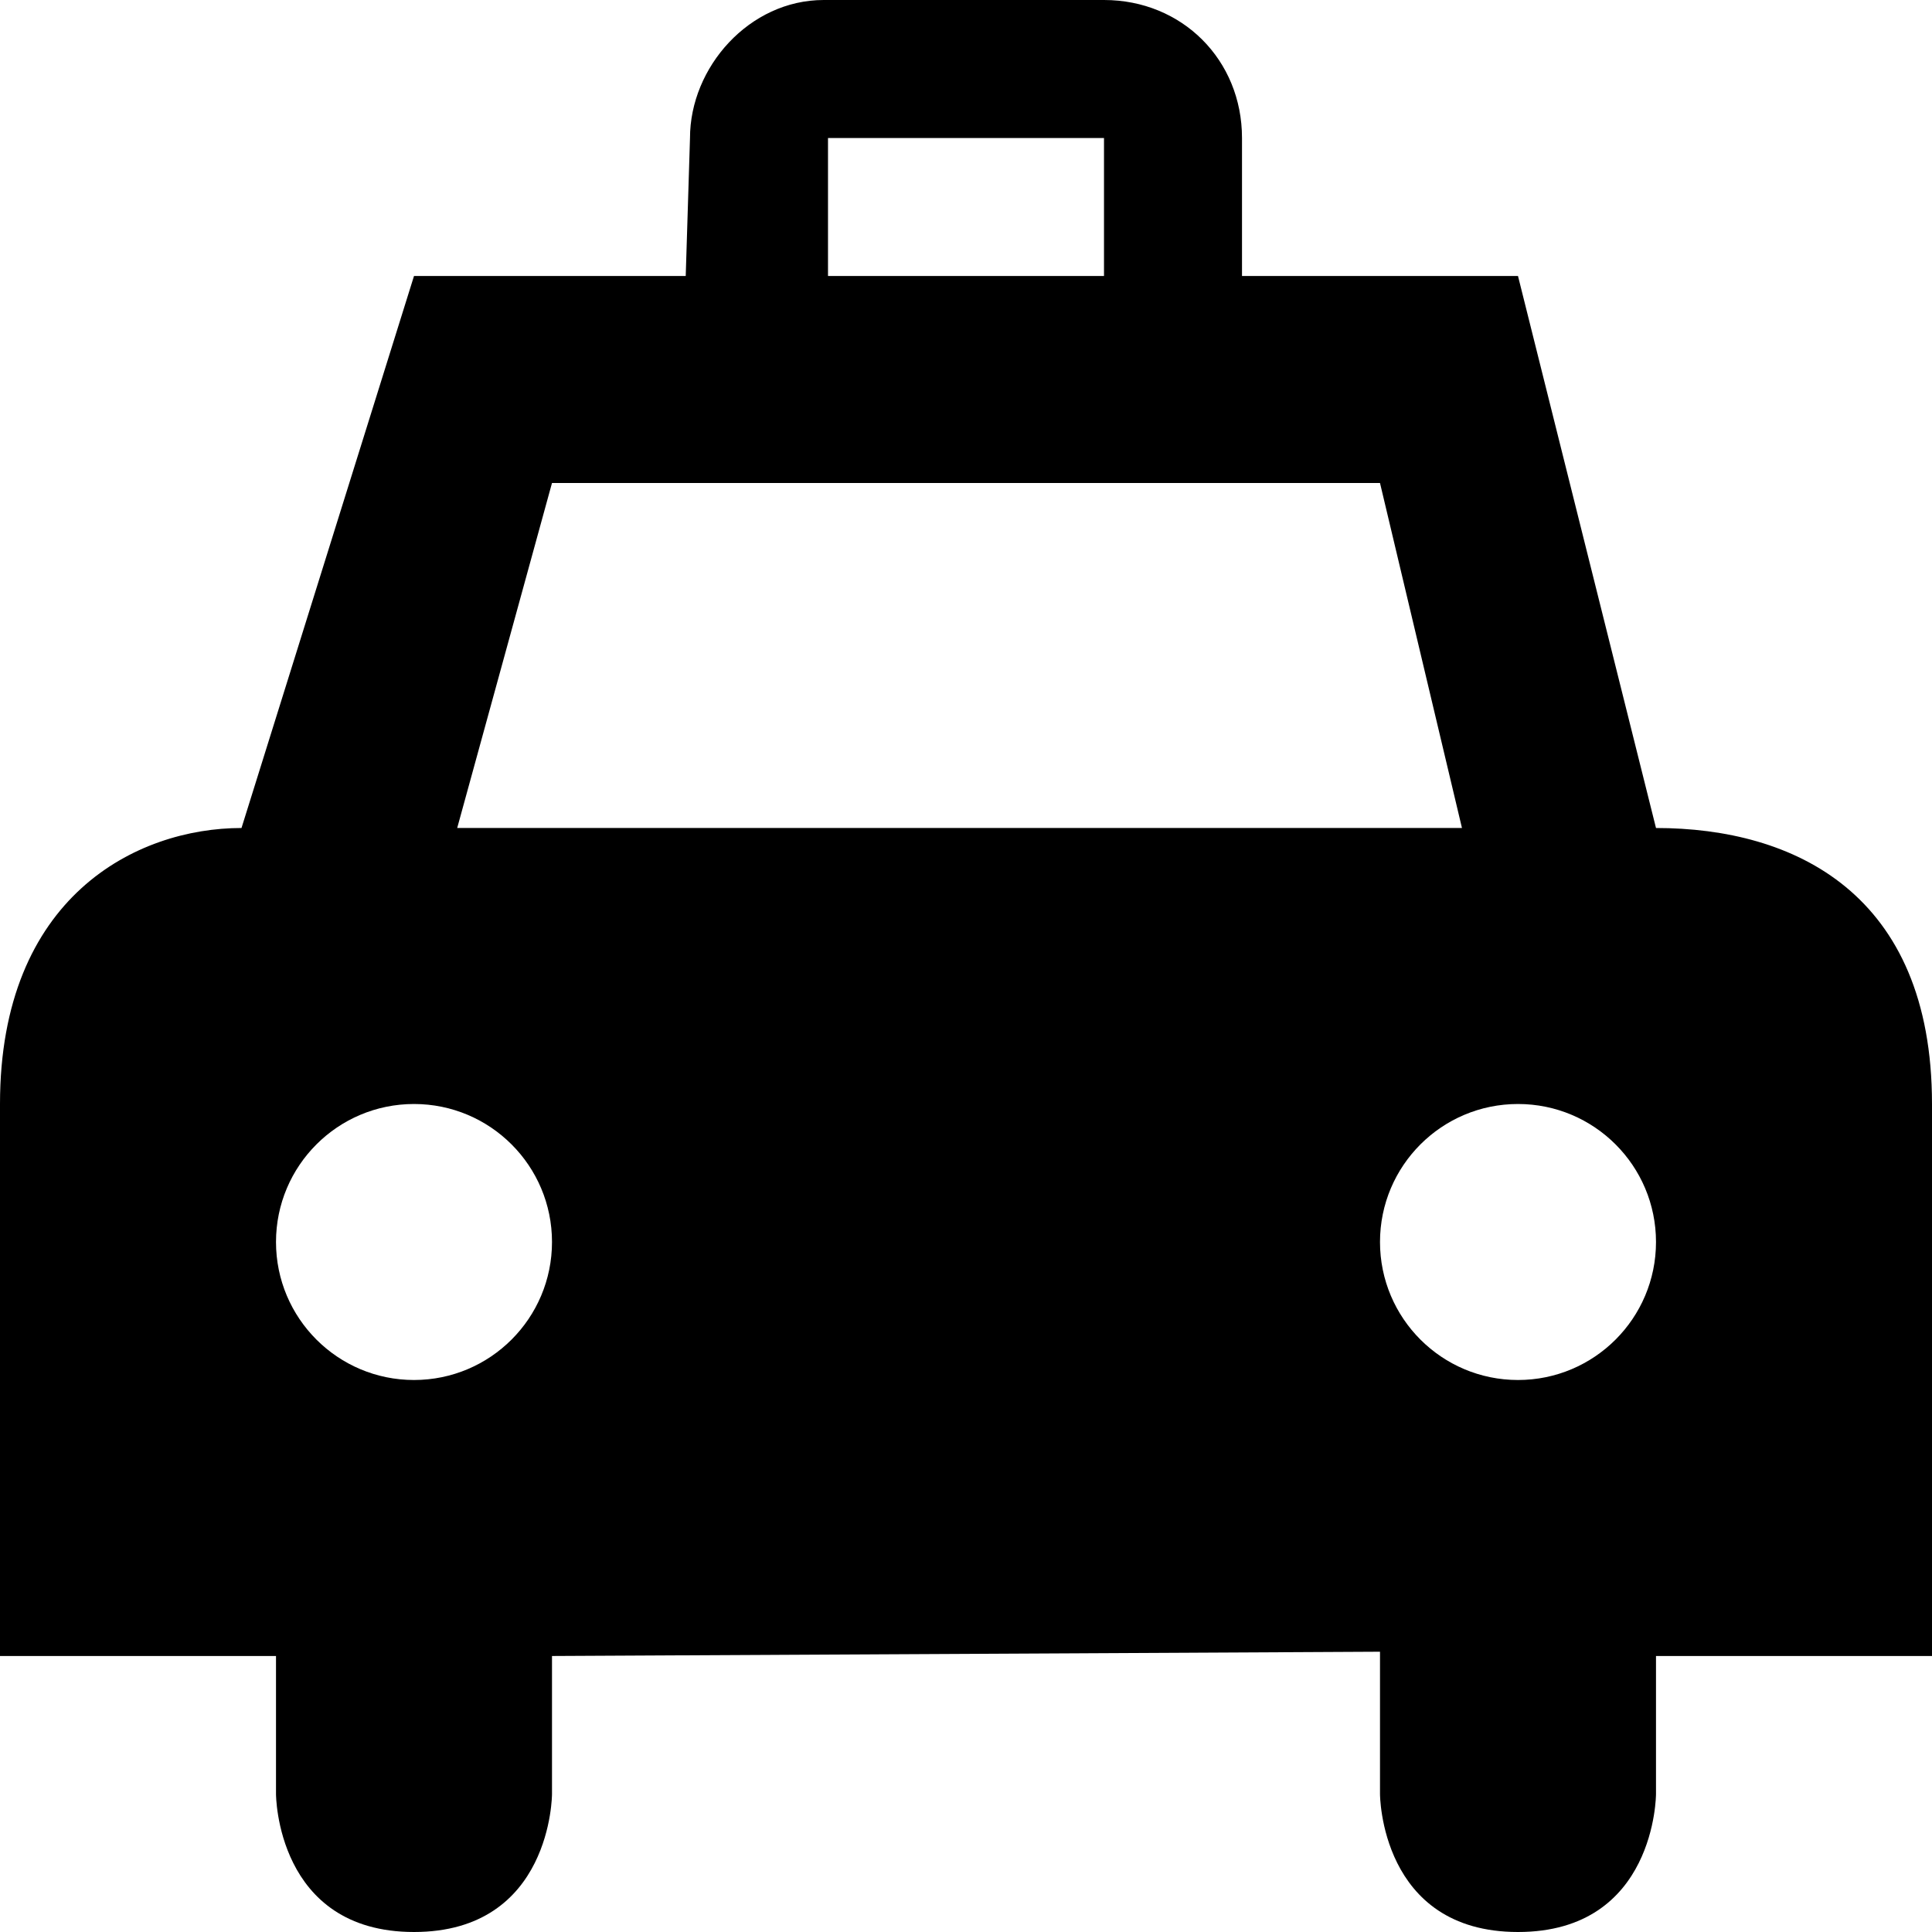
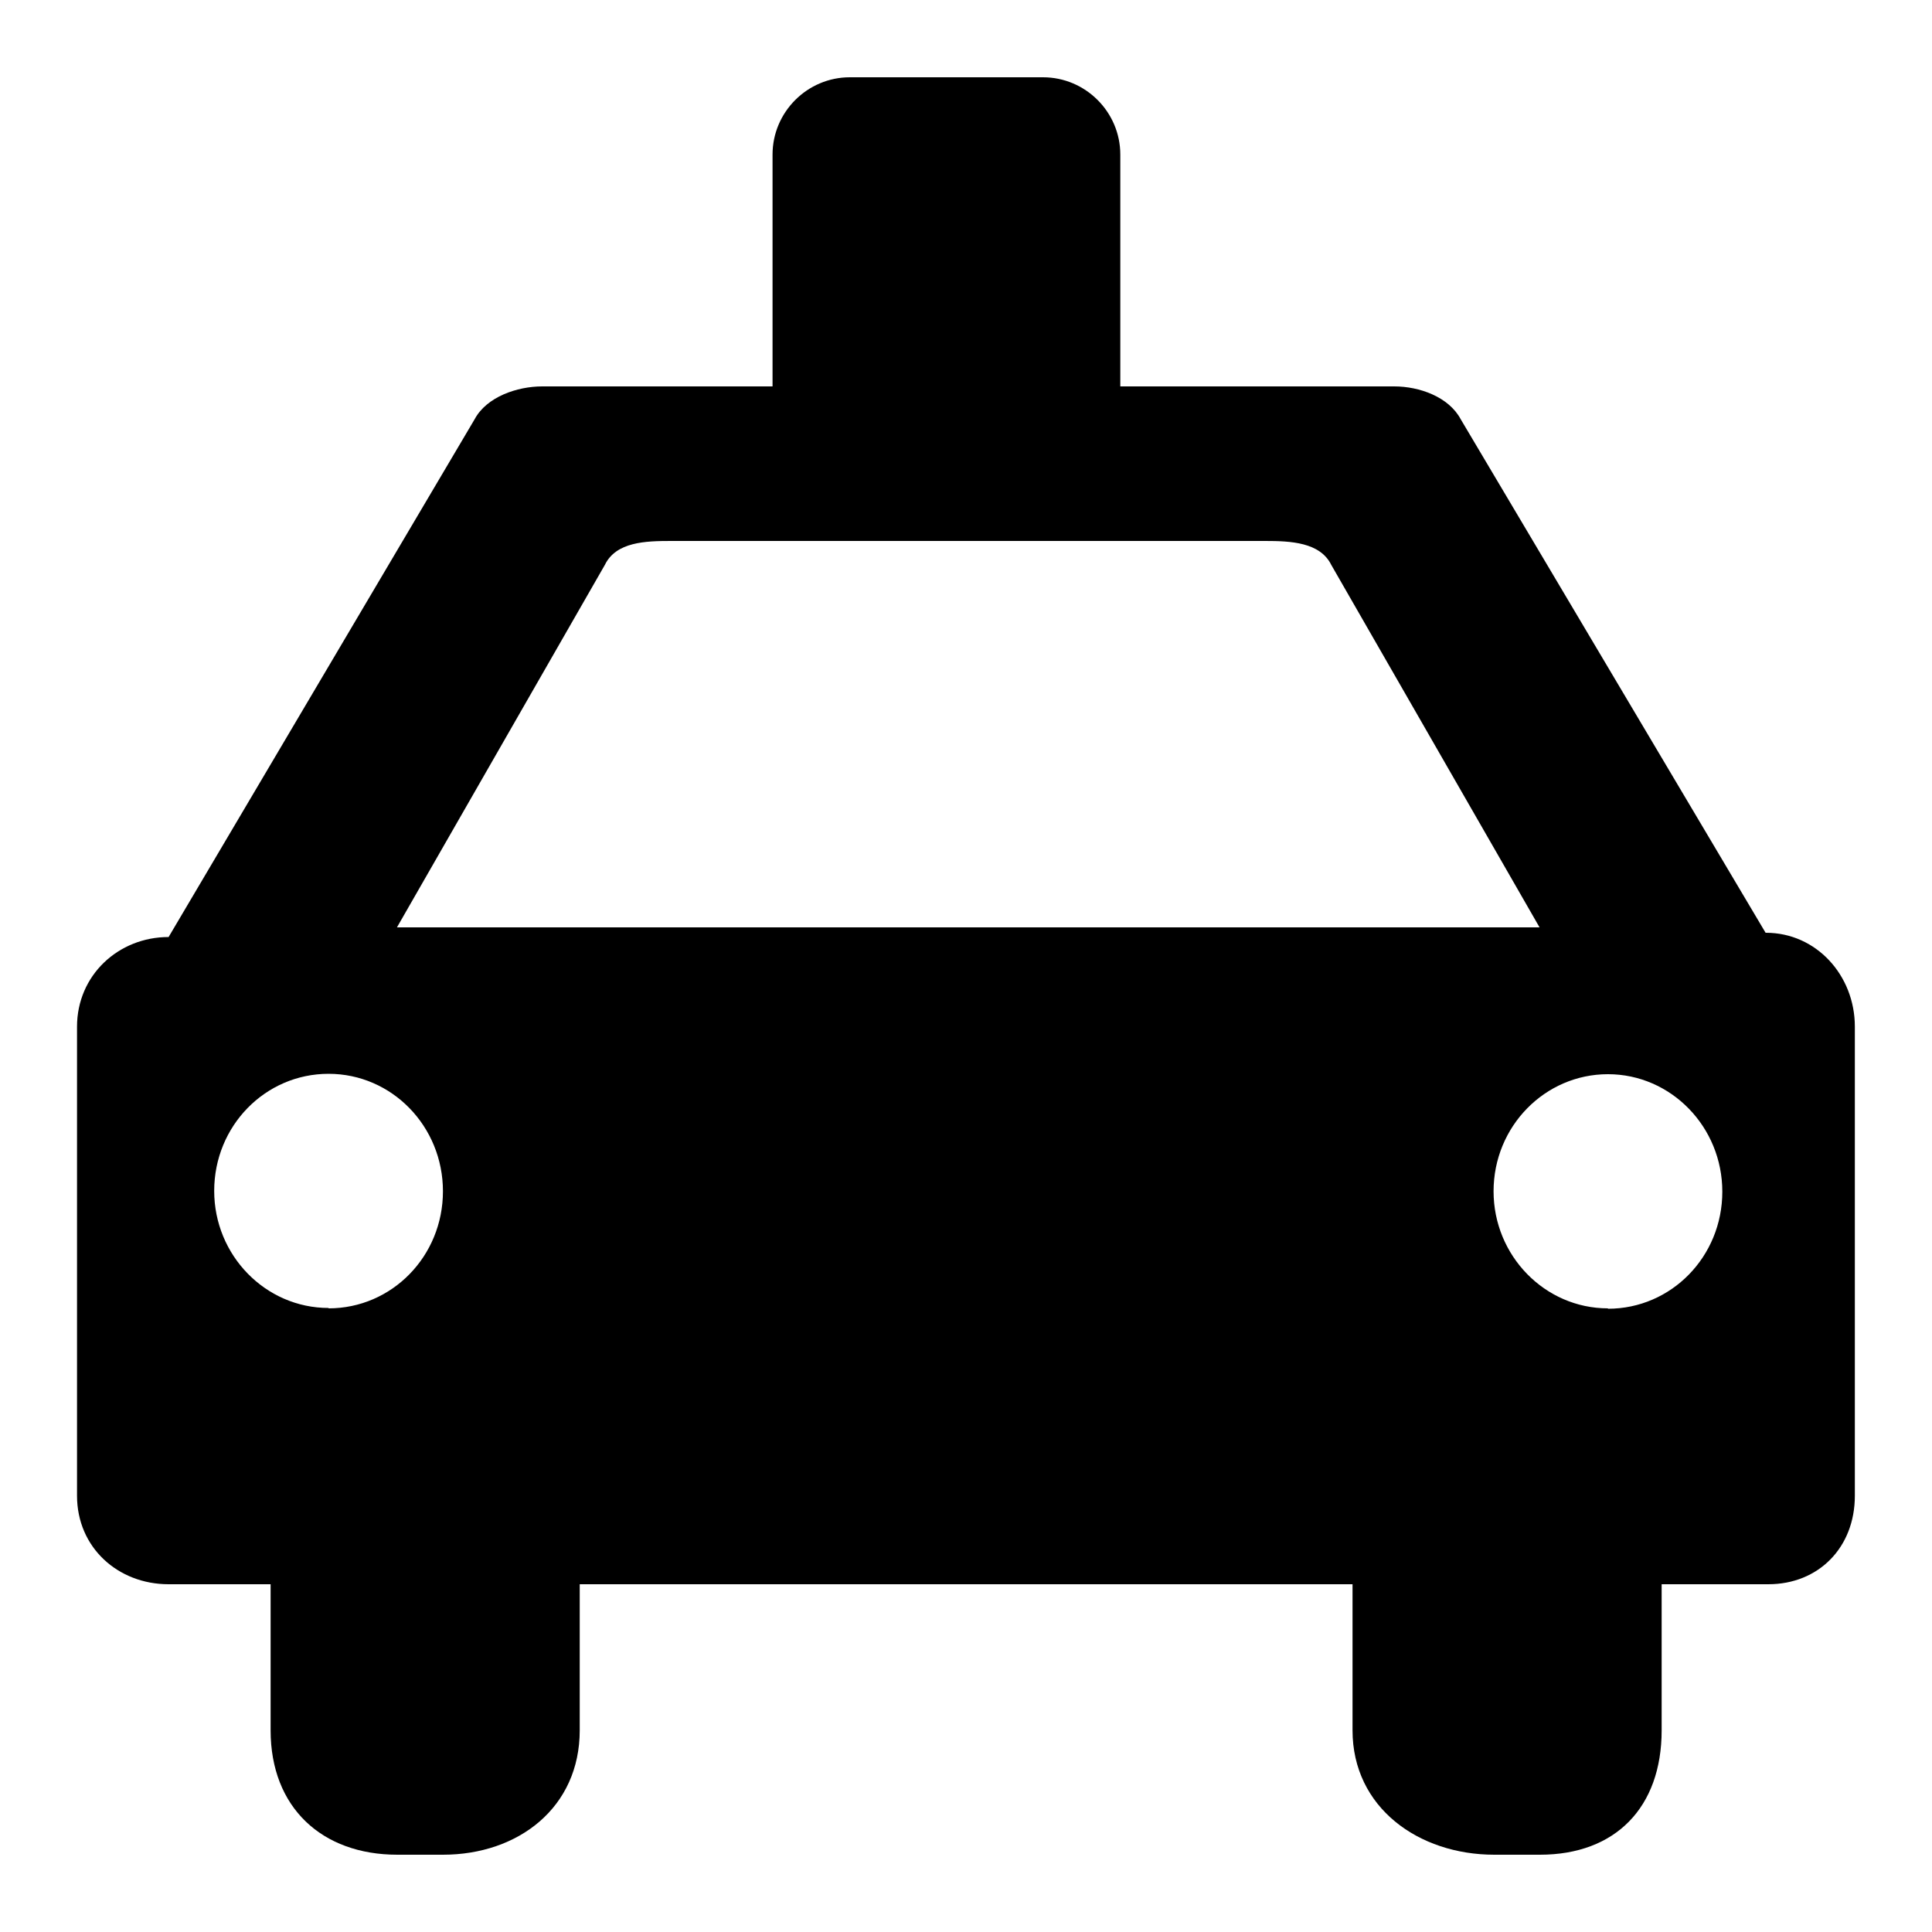
- <svg xmlns="http://www.w3.org/2000/svg" width="14" height="14">
-   <path d="M5.969 0C5.429 0 5 .488 5 1l-.031 1H3L1.75 6C.99 6 0 6.497 0 8v4h2v1s0 1 1 1 1-1 1-1v-1l6-.031V13s0 1 1 1 1-1 1-1v-1h2V8c0-1.527-1-2-2-2l-1-4H9V1c0-.566-.434-1-1-1H5.969ZM6 1h2v1H6V1ZM4 3.5h6l.594 2.5H3.313L4 3.5ZM3 8a1 1 0 1 1 0 2 1 1 0 0 1 0-2Zm8 0a1 1 0 1 1 0 2 1 1 0 0 1 0-2Z" />
+ <svg xmlns="http://www.w3.org/2000/svg" id="taxi" width="15" height="15" version="1.1" viewBox="0 0 15 15">
+   <path d="m13.708 7.242-2.367-3.987c-0.093-0.174-0.321-0.255-0.516-0.255h-2.127v-1.8c0-0.33-0.27-0.6-0.6-0.6h-1.5c-0.33 0-0.6 0.27-0.6 0.6v1.8h-1.788c-0.195 0-0.432 0.081-0.525 0.255l-2.376 4.02c-0.39 0-0.711 0.297-0.711 0.696v3.642c0 0.402 0.318 0.687 0.711 0.687h0.792v1.134c0 0.6 0.399 0.966 0.984 0.966h0.354c0.585 0 1.062-0.366 1.062-0.966v-1.134h6v1.134c0 0.6 0.513 0.966 1.101 0.966h0.354c0.585 0 0.945-0.366 0.945-0.966v-1.134h0.828c0.39 0 0.672-0.285 0.672-0.687v-3.642c0-0.399-0.3-0.729-0.69-0.729zm-11.157 2.913c-0.489 0-0.888-0.408-0.888-0.909 0-0.504 0.396-0.909 0.888-0.909s0.888 0.408 0.888 0.912-0.396 0.909-0.888 0.909zm0.531-2.955 1.614-2.814c0.087-0.18 0.318-0.186 0.513-0.186h4.614c0.195 0 0.426 9e-3 0.513 0.186l1.617 2.814zm9.402 2.958c-0.489 0-0.888-0.408-0.888-0.909 0-0.504 0.399-0.909 0.888-0.909s0.888 0.408 0.888 0.912-0.396 0.909-0.888 0.909z" />
</svg>
